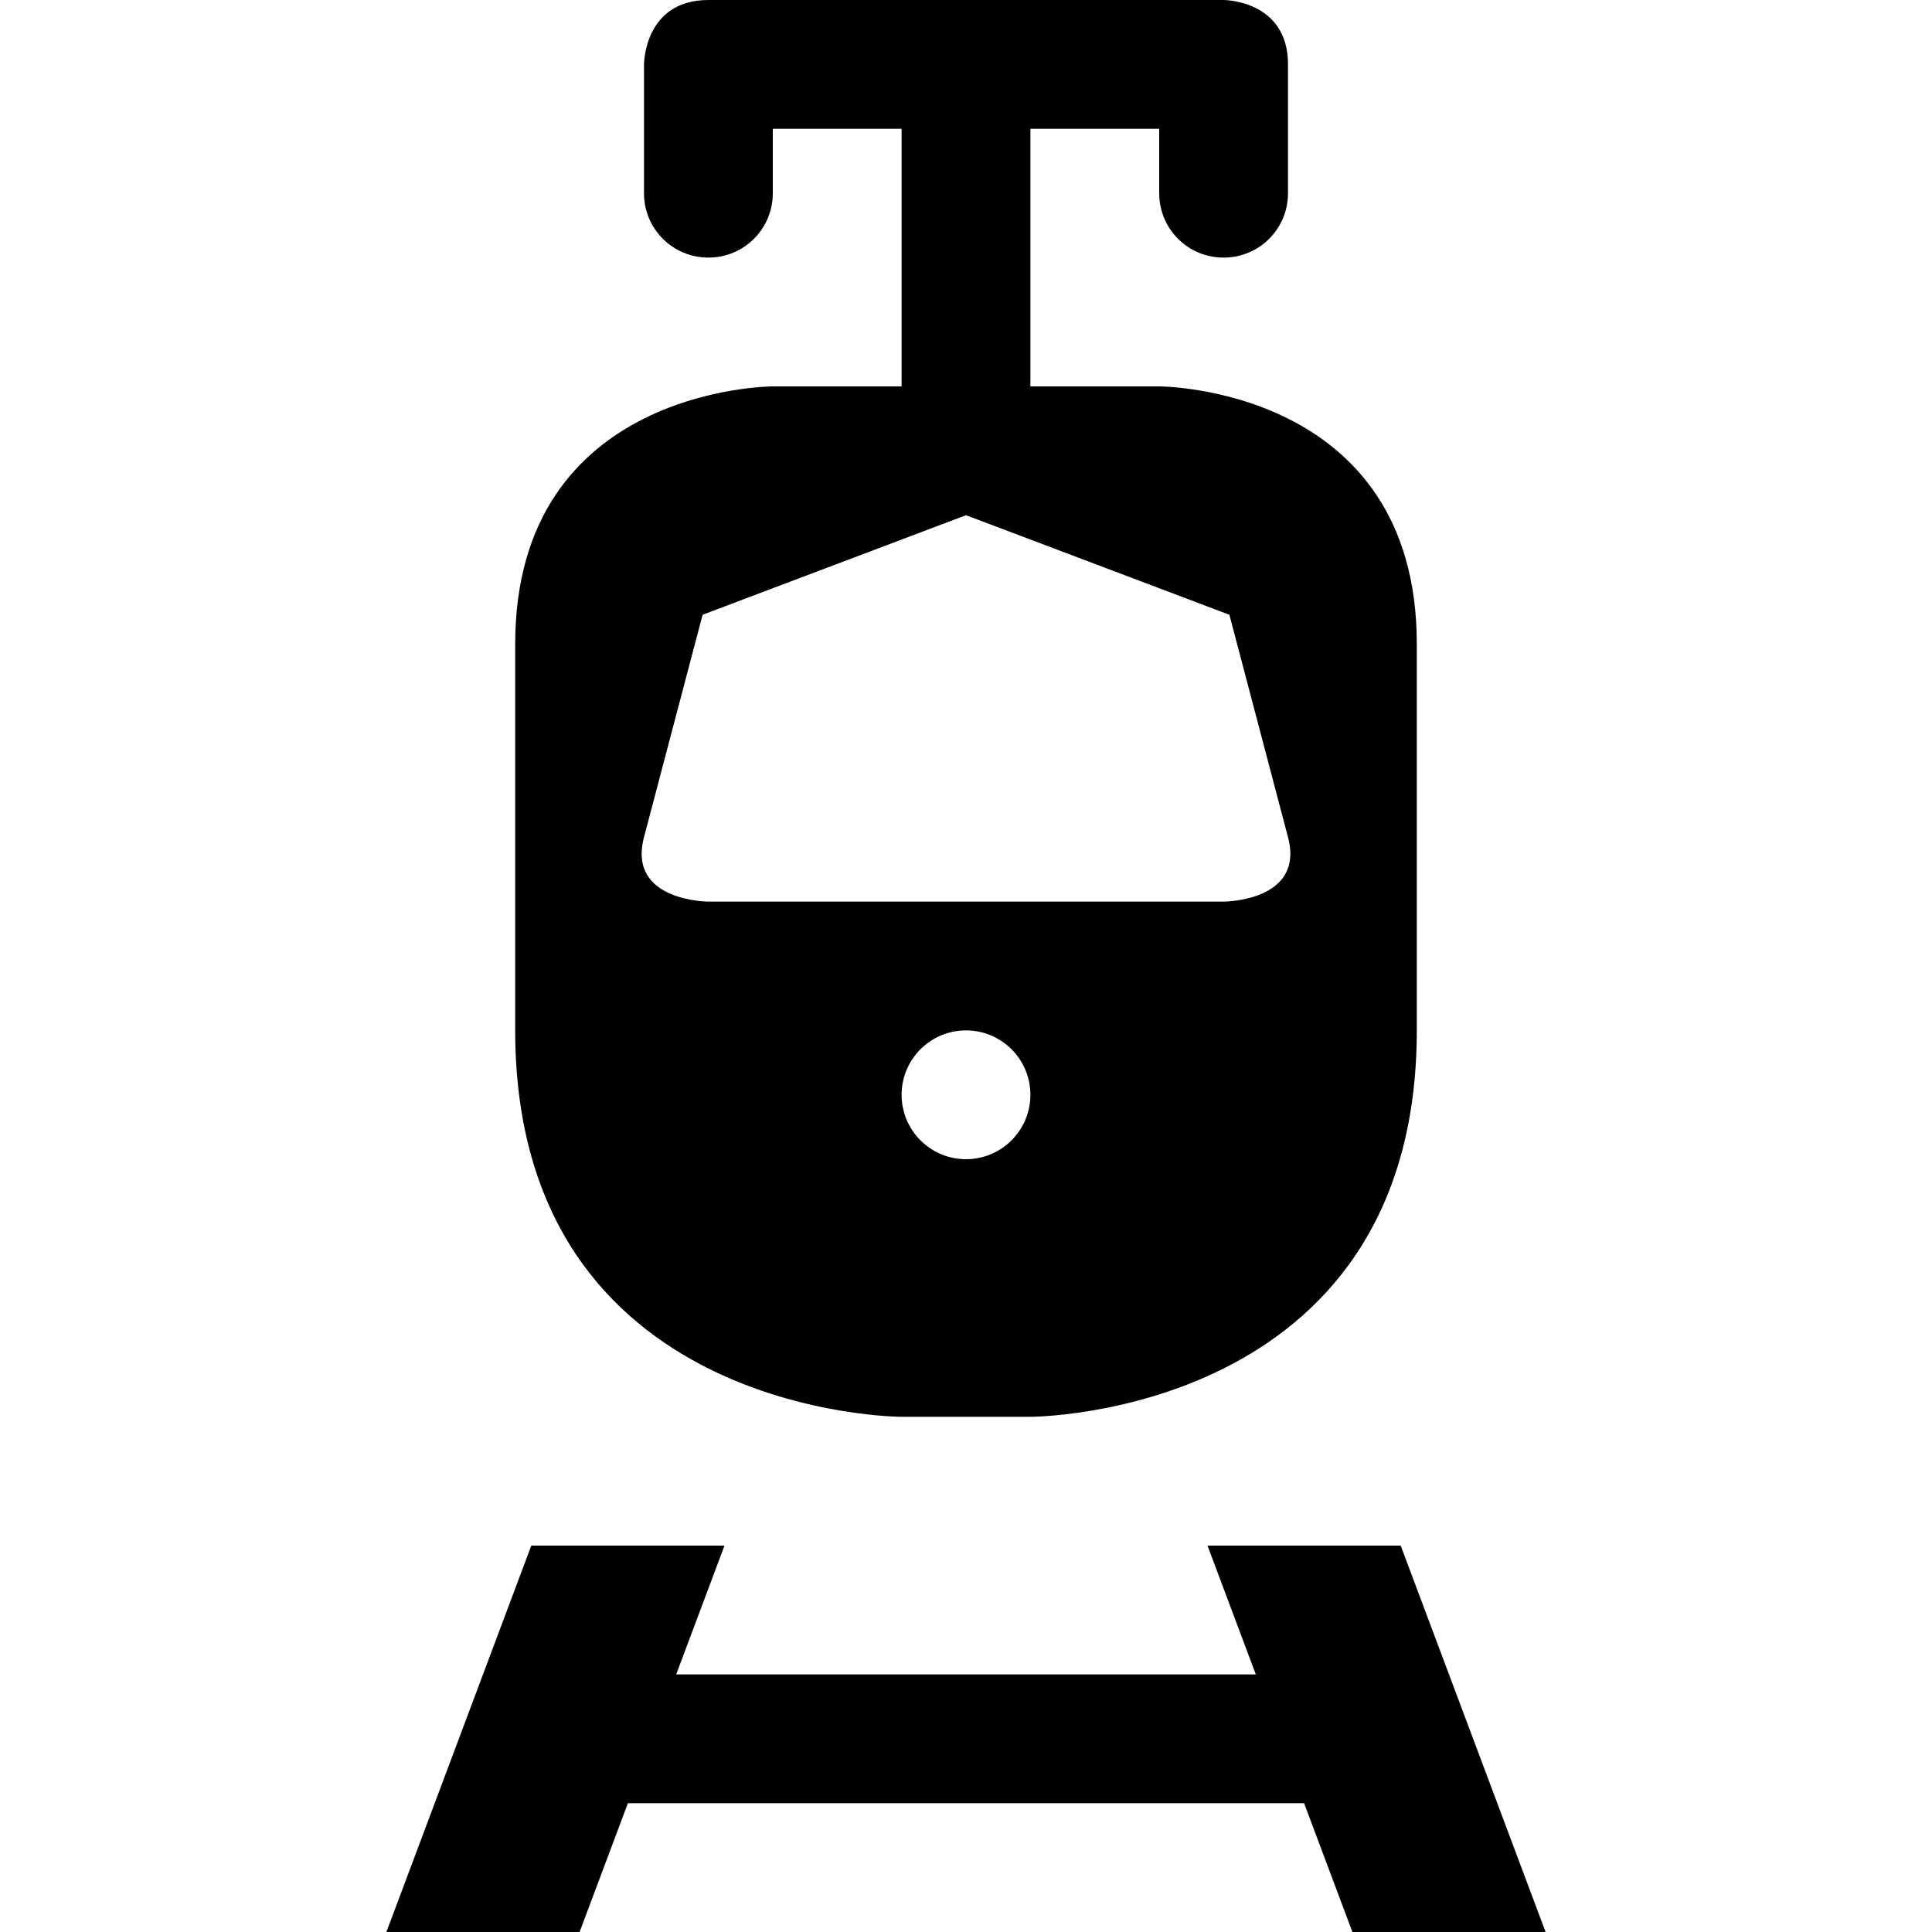
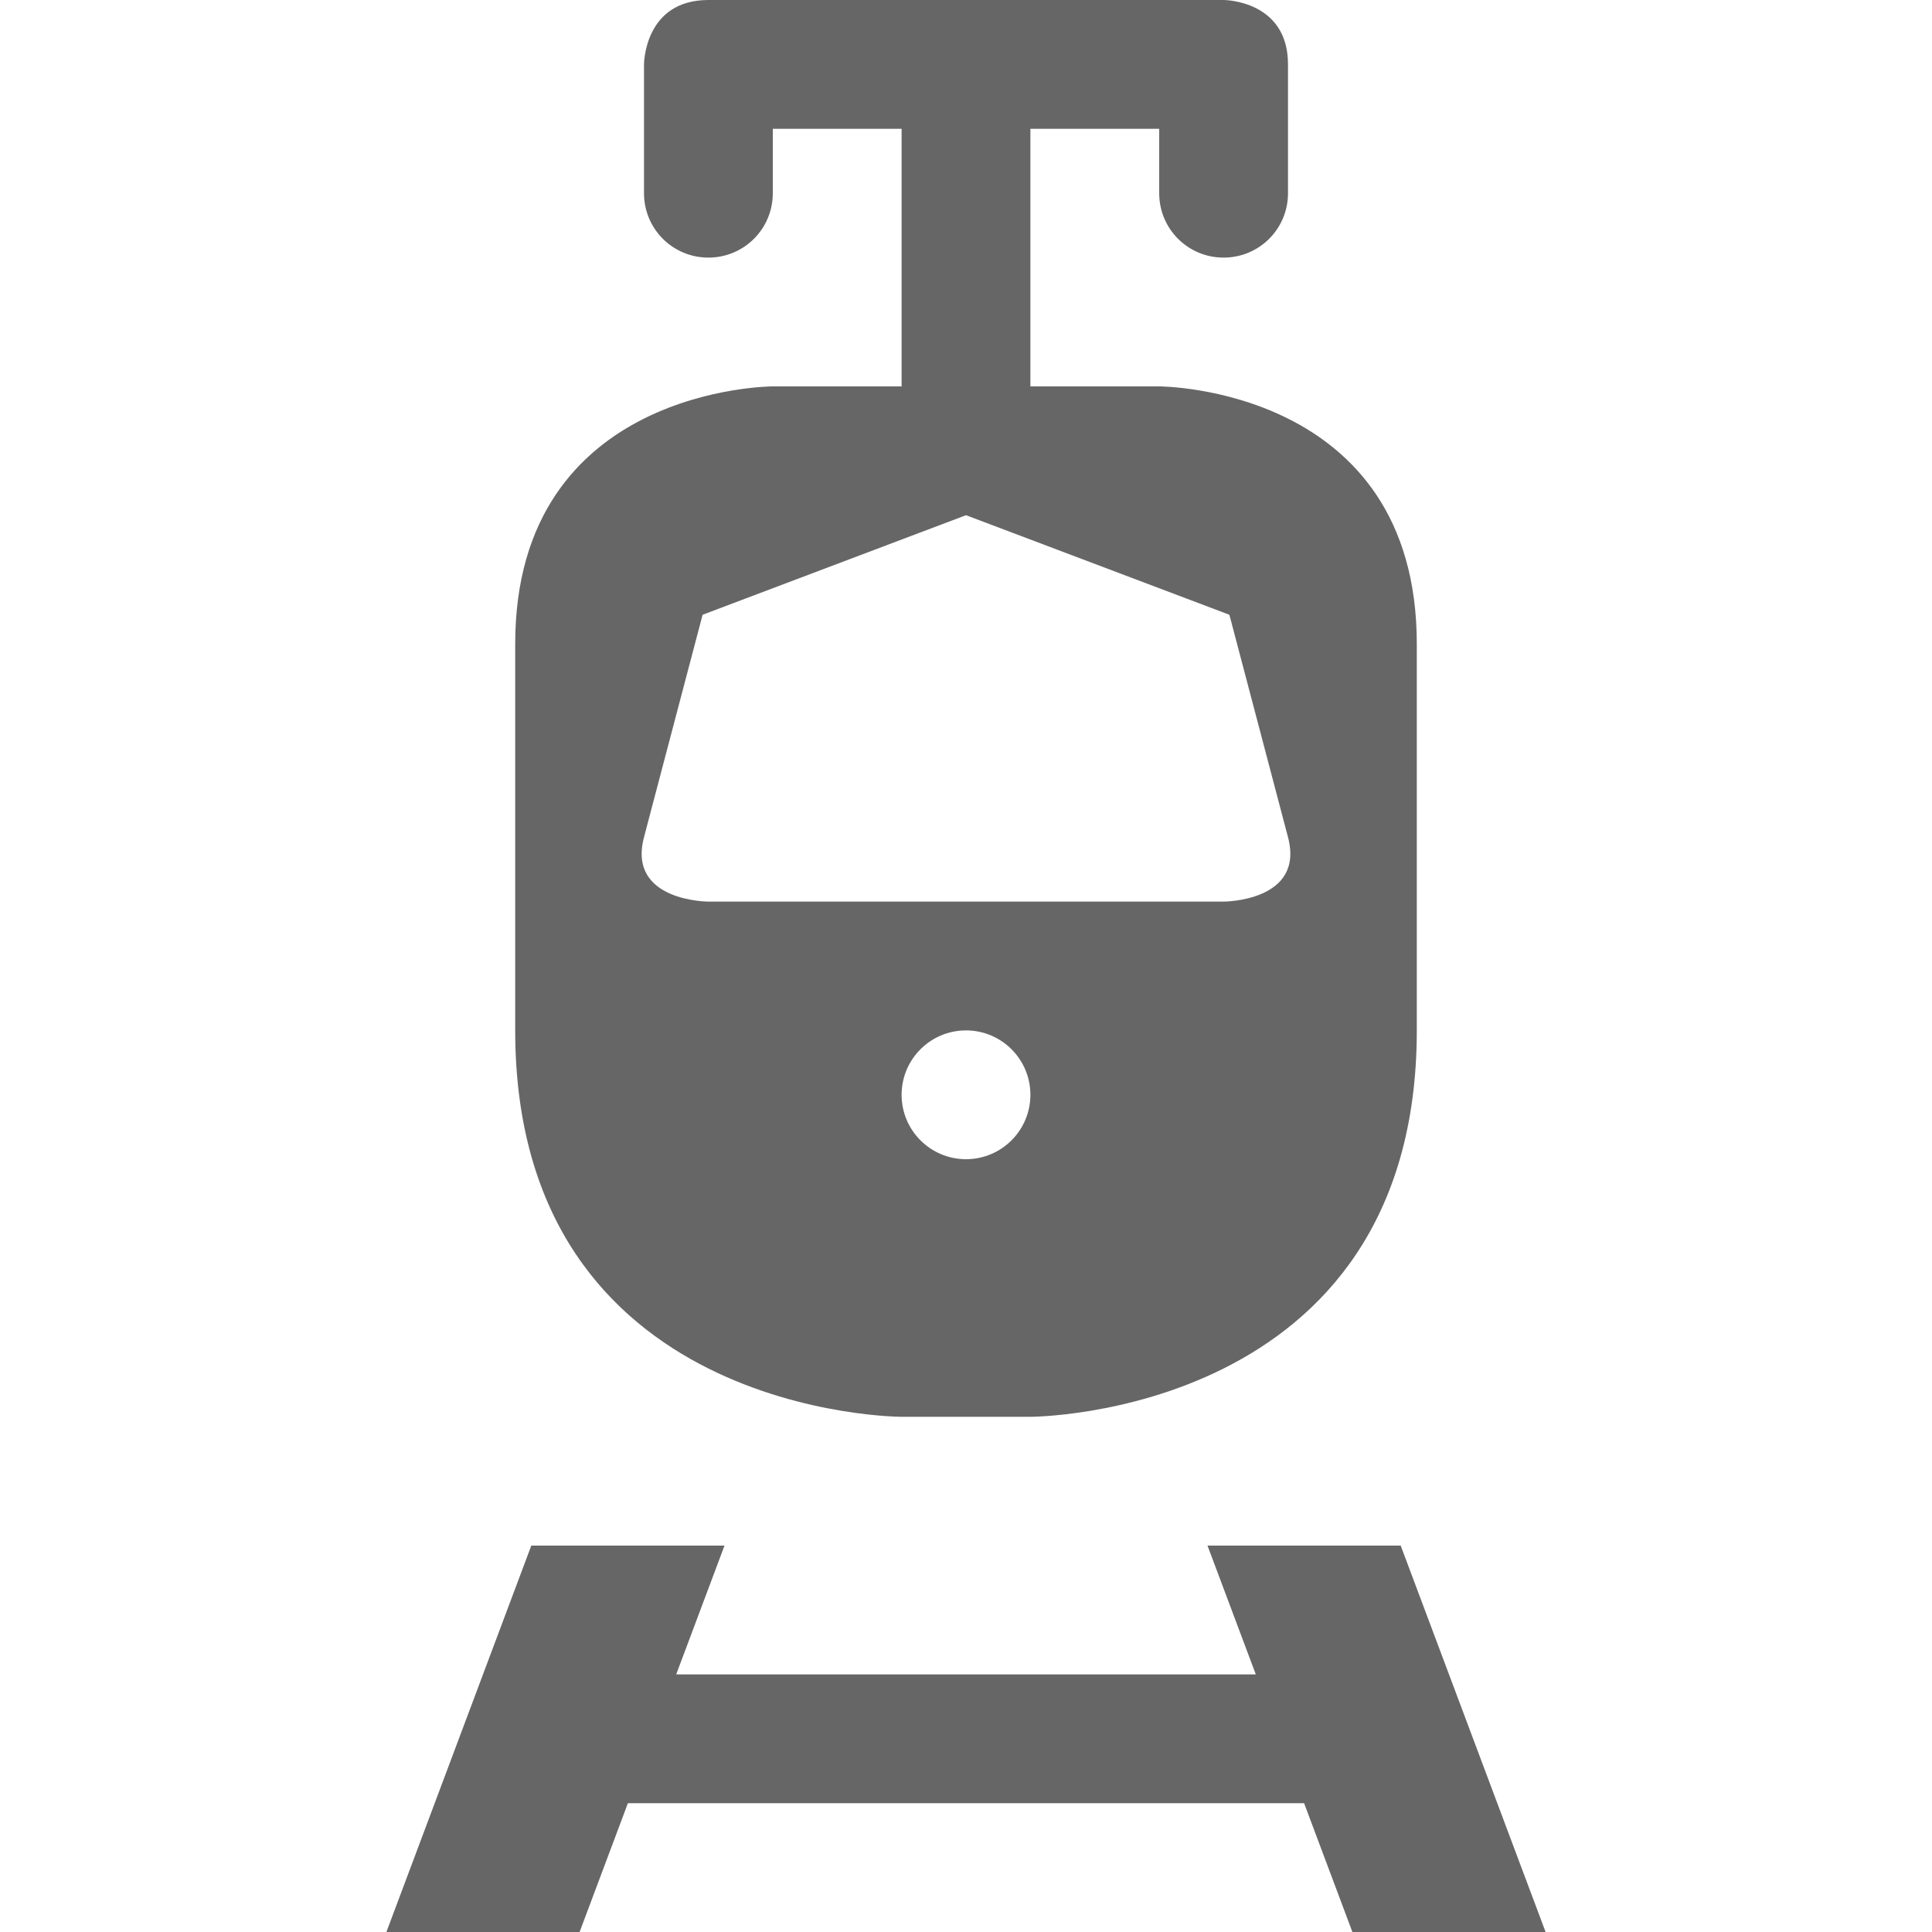
<svg xmlns="http://www.w3.org/2000/svg" version="1.1" id="svg4619" x="0px" y="0px" width="15px" height="15px" viewBox="0 0 15 15" style="enable-background:new 0 0 15 15;" xml:space="preserve">
-   <path id="path14245" d="M5.5,0C5,0,5,0.5,5,0.5v1C5,1.777,5.223,2,5.5,2S6,1.777,6,1.5V1h1v2H6c0,0-2,0-2,2v3c0,3,3,3,3,3h1  c0,0,3,0,3-3V5c0-2-2-2-2-2H8V1h1v0.5C9,1.777,9.223,2,9.5,2S10,1.777,10,1.5v-1C10,0,9.5,0,9.5,0H5.5z M7.5,4l2.045,0.773L10,6.5  C10.132,7,9.5,7,9.5,7h-4c0,0-0.632,0-0.5-0.5l0.455-1.727L7.5,4z M7.5,8C7.776,8,8,8.224,8,8.5S7.776,9,7.5,9  S7,8.776,7,8.5S7.224,8,7.5,8z M4.125,12L3,15h1.5l0.375-1h5.25l0.375,1H12l-1.125-3h-1.5l0.375,1h-4.5l0.375-1H4.125z" />
+   <path fill="#666" id="path14245" d="M5.5,0C5,0,5,0.5,5,0.5v1C5,1.777,5.223,2,5.5,2S6,1.777,6,1.5V1h1v2H6c0,0-2,0-2,2v3c0,3,3,3,3,3h1  c0,0,3,0,3-3V5c0-2-2-2-2-2H8V1h1v0.5C9,1.777,9.223,2,9.5,2S10,1.777,10,1.5v-1C10,0,9.5,0,9.5,0H5.5z M7.5,4l2.045,0.773L10,6.5  C10.132,7,9.5,7,9.5,7h-4c0,0-0.632,0-0.5-0.5l0.455-1.727L7.5,4z M7.5,8C7.776,8,8,8.224,8,8.5S7.776,9,7.5,9  S7,8.776,7,8.5S7.224,8,7.5,8z M4.125,12L3,15h1.5l0.375-1h5.25l0.375,1H12l-1.125-3h-1.5l0.375,1h-4.5l0.375-1H4.125z" />
</svg>
